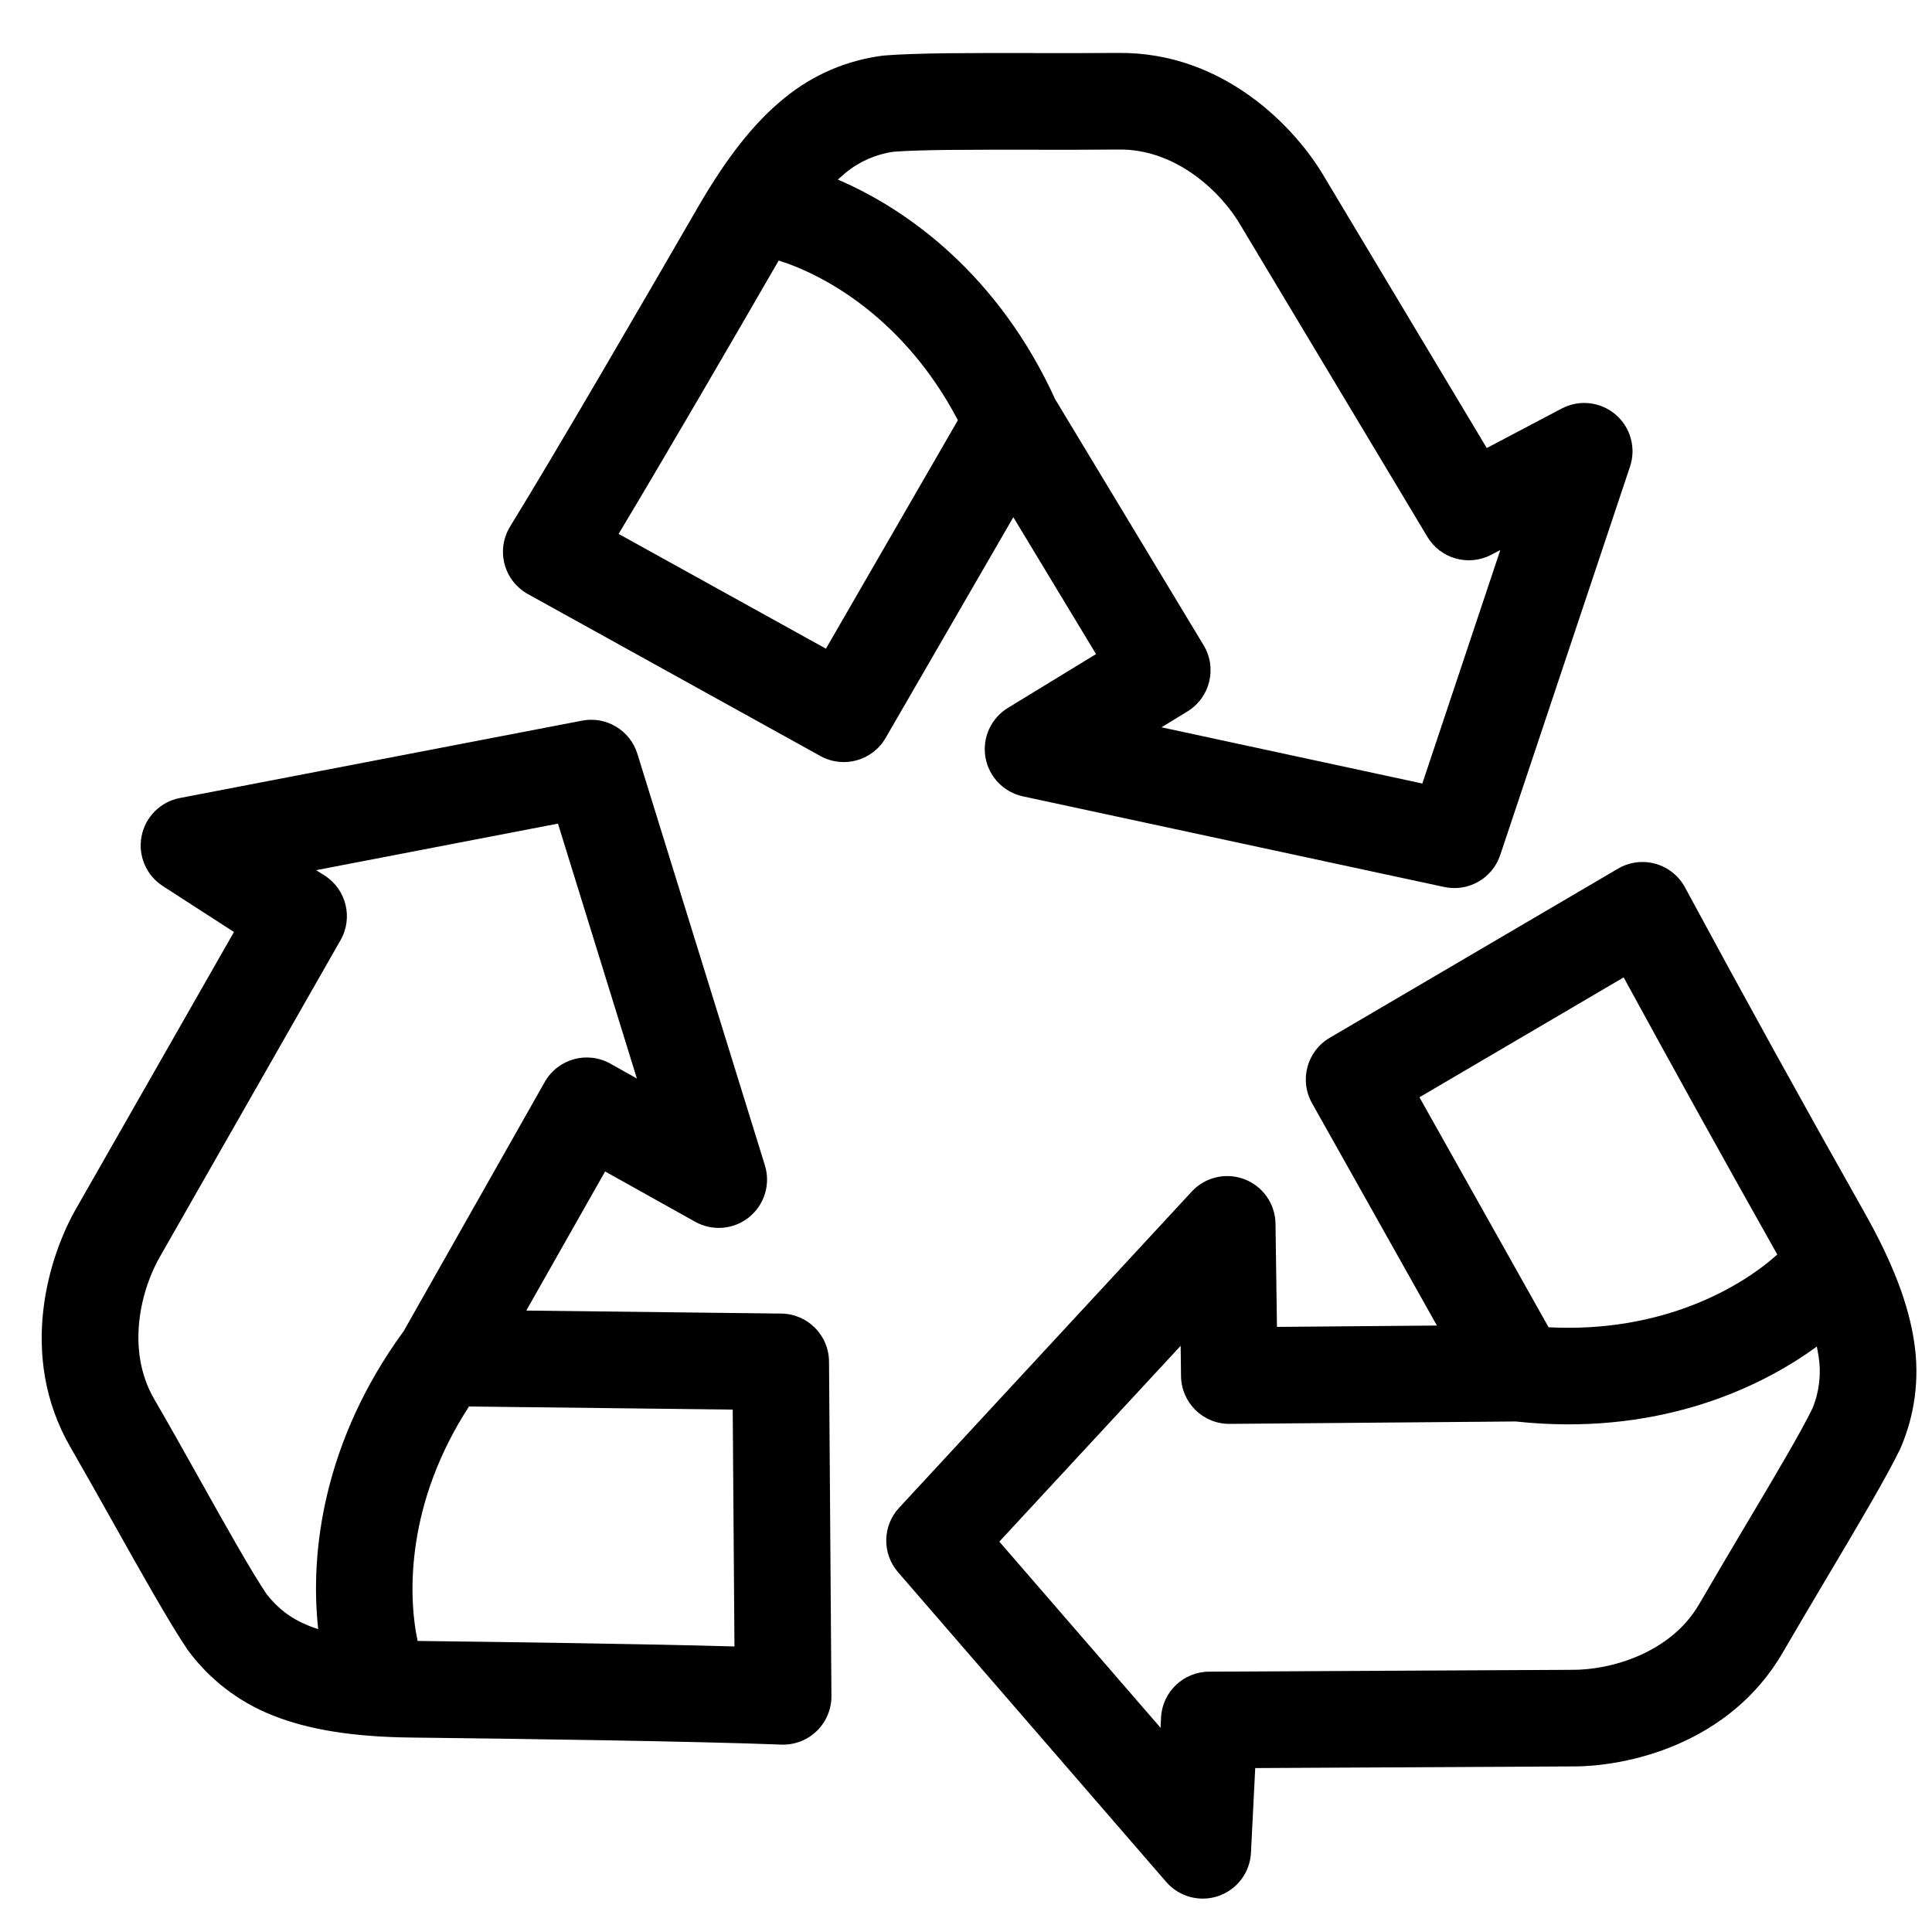
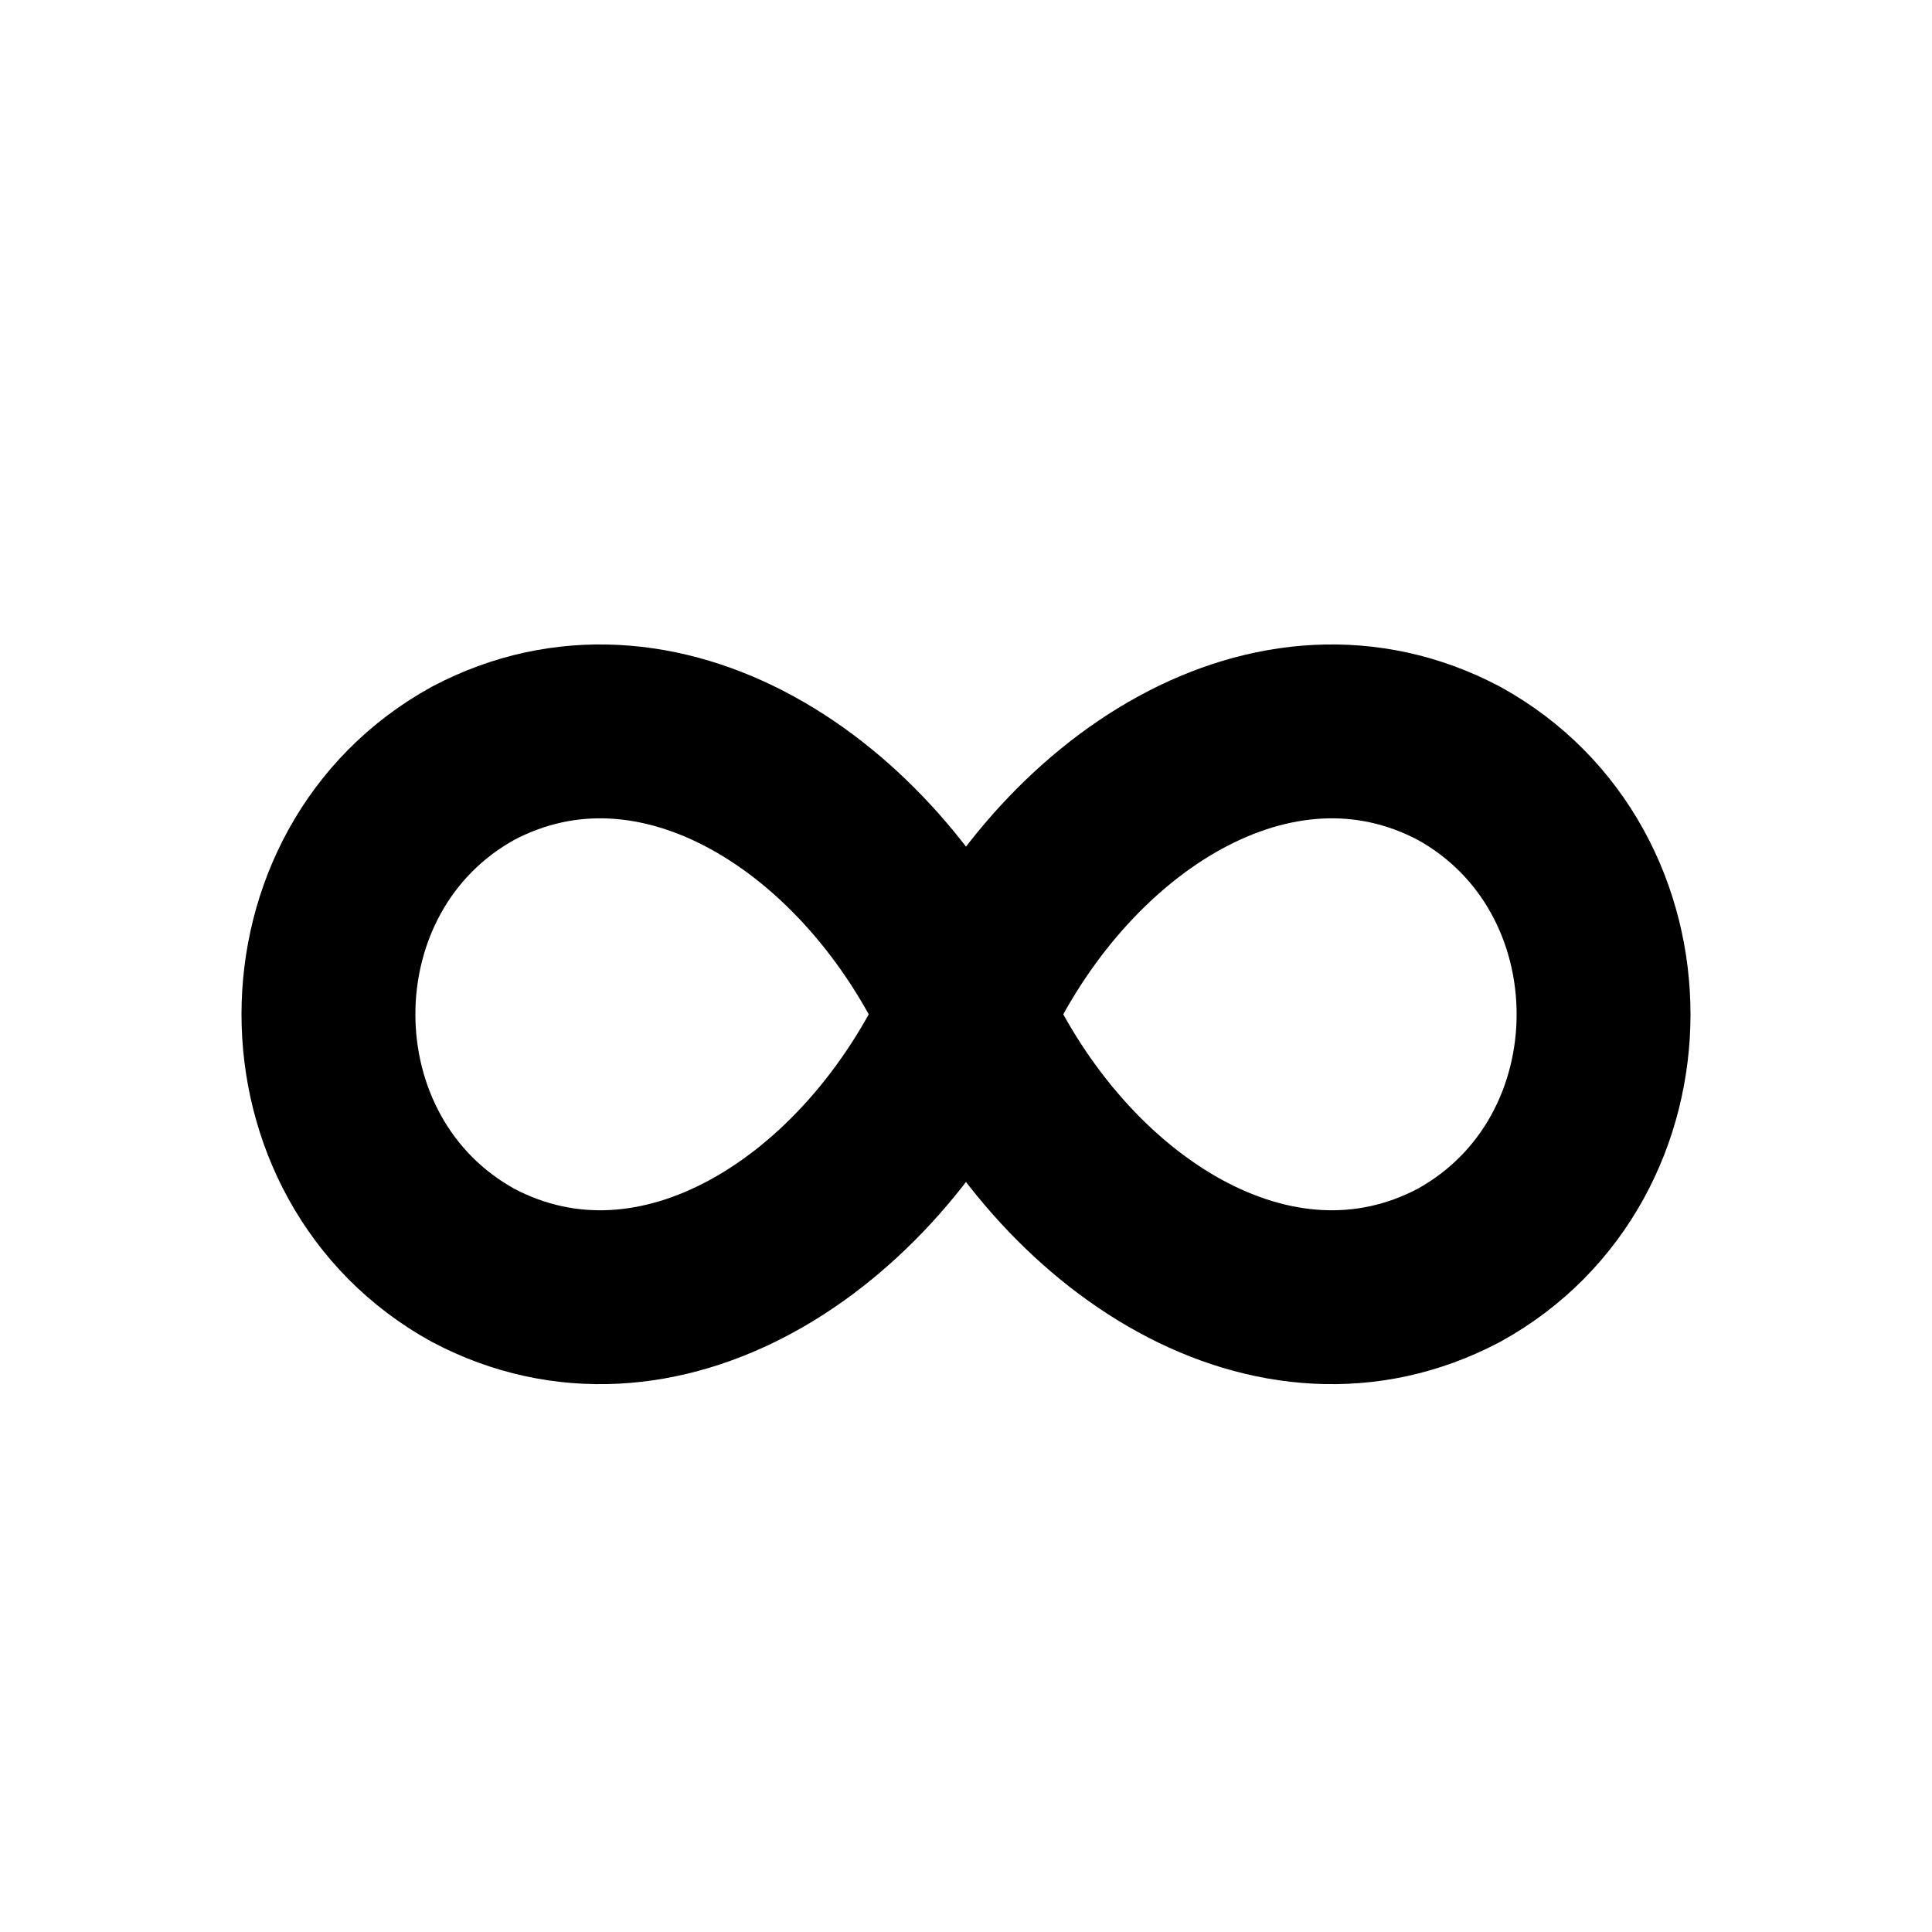
- <svg xmlns="http://www.w3.org/2000/svg" class="icon icon-accordion icon-recycle" viewBox="0 0 20 20">
-   <path d="M10.706.55c.3 0 .6 0 .867-.002 1.099-.013 1.844.78 2.138 1.286l1.68 2.804.776-.409a.5.5 0 0 1 .707.601L15.53 8.852a.5.5 0 0 1-.58.33l-4.36-.938a.5.5 0 0 1-.156-.916l.912-.557-.856-1.417-1.322 2.285a.5.5 0 0 1-.674.188L5.465 6.15a.5.5 0 0 1-.184-.7c.477-.775 1.365-2.304 1.945-3.307.295-.51.583-.878.897-1.13A2 2 0 0 1 9.148.575c.328-.028.944-.027 1.558-.026m.219 3.587L12.46 6.68a.5.5 0 0 1-.168.685l-.268.164 2.7.582.807-2.417-.094.049a.5.5 0 0 1-.661-.186l-1.93-3.219c-.2-.348-.67-.797-1.262-.79a76 76 0 0 1-.958.002c-.567 0-1.087-.002-1.377.021a1 1 0 0 0-.498.22l-.078.068c.738.315 1.67 1.001 2.252 2.278m-2.864-1.44c-.48.832-1.166 2.011-1.657 2.83L8.55 6.715 9.916 4.35c-.55-1.048-1.376-1.503-1.855-1.653m10.837 13.658c-.153.259-.307.517-.44.747-.549.952-1.611 1.19-2.196 1.184l-3.268.017-.044.876a.5.5 0 0 1-.878.302l-2.776-3.206a.5.5 0 0 1 .011-.666l3.03-3.274a.5.5 0 0 1 .867.333l.015 1.068 1.656-.014-1.293-2.302a.5.5 0 0 1 .182-.676l2.986-1.752a.5.5 0 0 1 .695.198 198 198 0 0 0 1.855 3.36c.289.512.458.948.516 1.347a2 2 0 0 1-.146 1.104c-.144.297-.458.826-.772 1.354m-3.198-1.64-2.97.025a.5.5 0 0 1-.504-.493l-.004-.315-1.877 2.027 1.669 1.927.005-.106a.5.5 0 0 1 .497-.475l3.753-.019c.401.004 1.028-.171 1.323-.684.157-.27.325-.554.486-.825.29-.487.556-.935.684-1.196a1 1 0 0 0 .064-.54l-.018-.102c-.647.474-1.712.926-3.108.777m2.698-1.73a243 243 0 0 1-1.59-2.868l-2.114 1.241 1.337 2.381c1.182.061 1.995-.418 2.367-.753M1.156 15.735a72 72 0 0 0-.427-.754c-.55-.952-.224-1.99.073-2.494l1.62-2.839-.737-.476a.5.5 0 0 1 .177-.911l4.164-.801a.5.5 0 0 1 .572.343l1.32 4.26a.5.5 0 0 1-.721.585l-.933-.521-.816 1.44 2.64.031a.5.5 0 0 1 .494.497l.025 3.462a.5.5 0 0 1-.519.503c-.91-.035-2.678-.06-3.837-.073-.588-.007-1.05-.079-1.425-.228a2 2 0 0 1-.883-.679c-.185-.272-.487-.81-.787-1.345m3.02-1.95 1.463-2.584a.5.5 0 0 1 .68-.19l.274.154-.817-2.639-2.503.482.09.057a.5.5 0 0 1 .162.668l-1.86 3.26c-.205.345-.366.976-.07 1.488.157.27.318.558.472.833.277.495.532.95.694 1.19.113.142.24.247.436.326q.045.018.097.035c-.088-.797.054-1.945.881-3.08m.148 3.202c.962.012 2.325.03 3.28.057l-.018-2.452-2.73-.032c-.645.993-.636 1.937-.532 2.427" />
+ <svg xmlns="http://www.w3.org/2000/svg" fill="none" stroke="currentColor" stroke-width="1.8" stroke-linecap="round" stroke-linejoin="round" class="icon icon-accordion icon-recycle" viewBox="0 0 20 20">
+   <path d="M10 10.5 C9 8.3 6.8 6.9 4.9 7.9 C2.9 9 2.9 12 4.9 13.1 C6.8 14.1 9 12.7 10 10.5 C11 8.3 13.2 6.9 15.1 7.9 C17.1 9 17.1 12 15.1 13.1 C13.2 14.1 11 12.7 10 10.5 Z" />
</svg>
